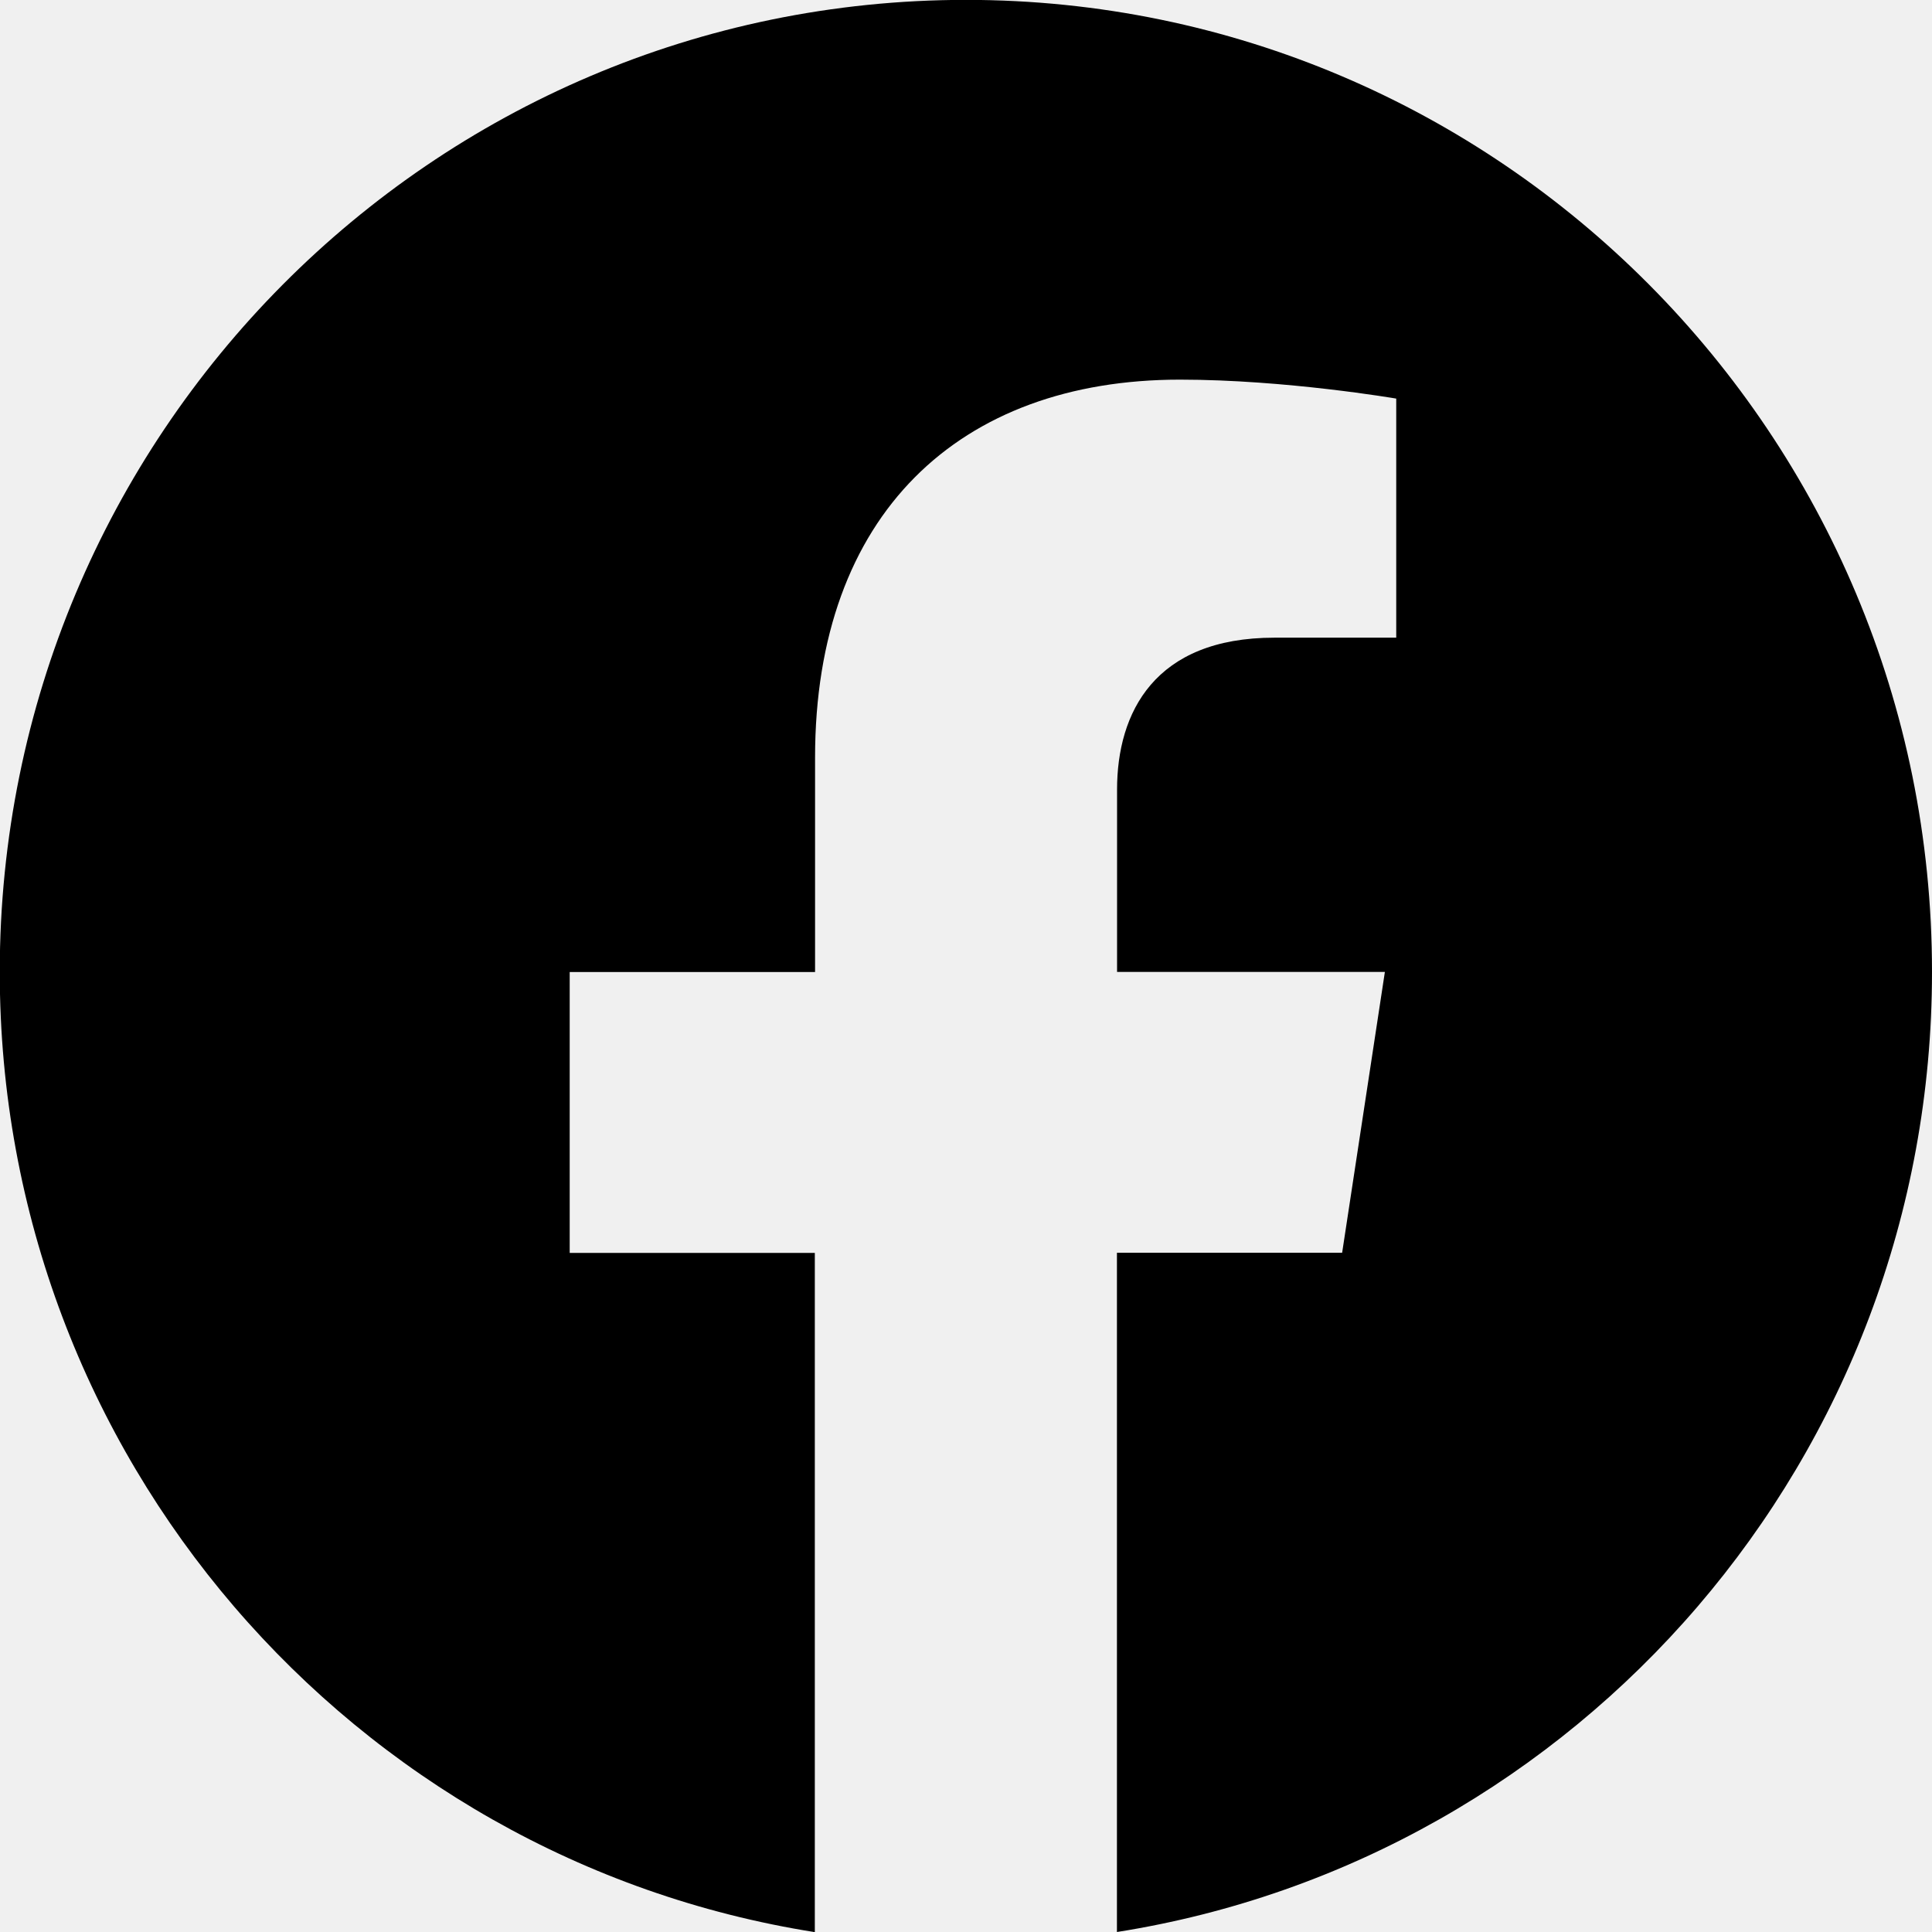
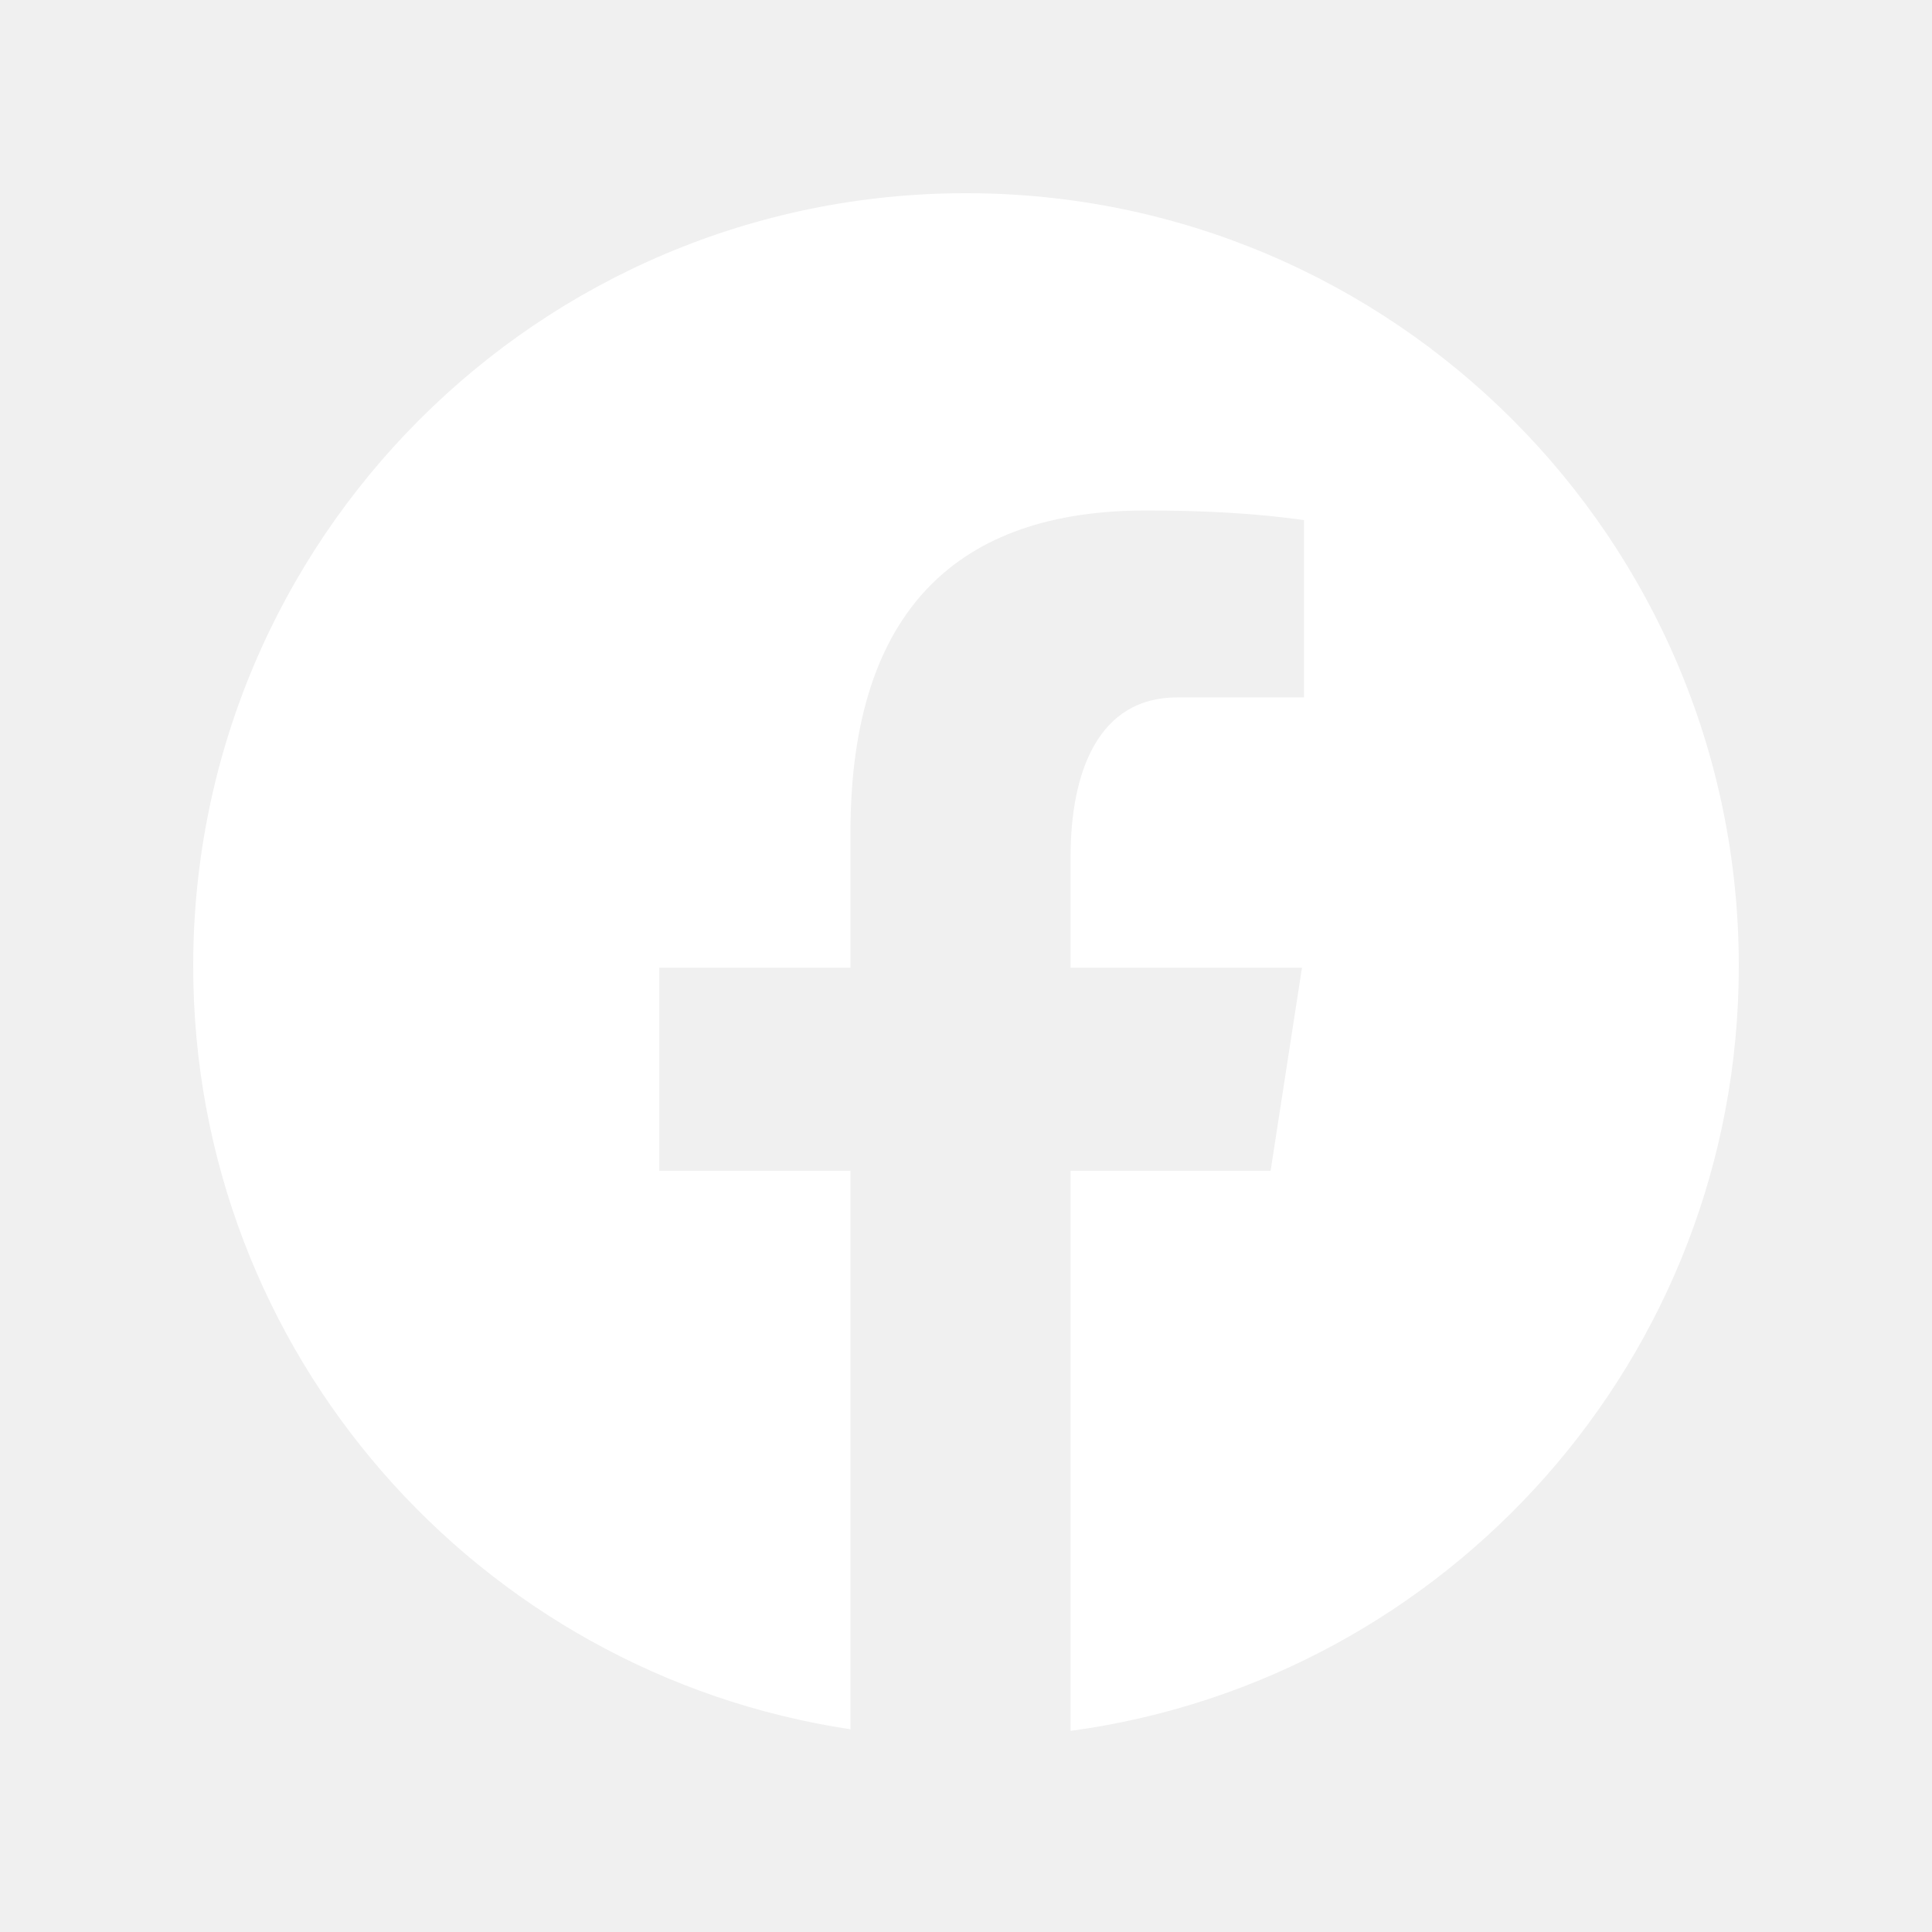
- <svg xmlns="http://www.w3.org/2000/svg" width="16" height="16" fill="currentColor" class="bi bi-facebook" viewBox="0 0 16 16">
-   <path d="M16 8.049c0-4.446-3.582-8.05-8-8.05C3.58 0-.002 3.603-.002 8.05c0 4.017 2.926 7.347 6.75 7.951v-5.625h-2.03V8.05H6.75V6.275c0-2.017 1.195-3.131 3.022-3.131.876 0 1.791.157 1.791.157v1.98h-1.009c-.993 0-1.303.621-1.303 1.258v1.51h2.218l-.354 2.326H9.25V16c3.824-.604 6.75-3.934 6.75-7.951" />
+ <svg xmlns="http://www.w3.org/2000/svg" fill="#FFFFFF" viewBox="0 0 30 30" width="90px" height="90px">
+   <path d="M15,3C8.373,3,3,8.373,3,15c0,6.016,4.432,10.984,10.206,11.852V18.18h-2.969v-3.154h2.969v-2.099c0-3.475,1.693-5,4.581-5 c1.383,0,2.115,0.103,2.461,0.149v2.753h-1.97c-1.226,0-1.654,1.163-1.654,2.473v1.724h3.593L19.73,18.18h-3.106v8.697 C22.481,26.083,27,21.075,27,15C27,8.373,21.627,3,15,3z" />
</svg>
